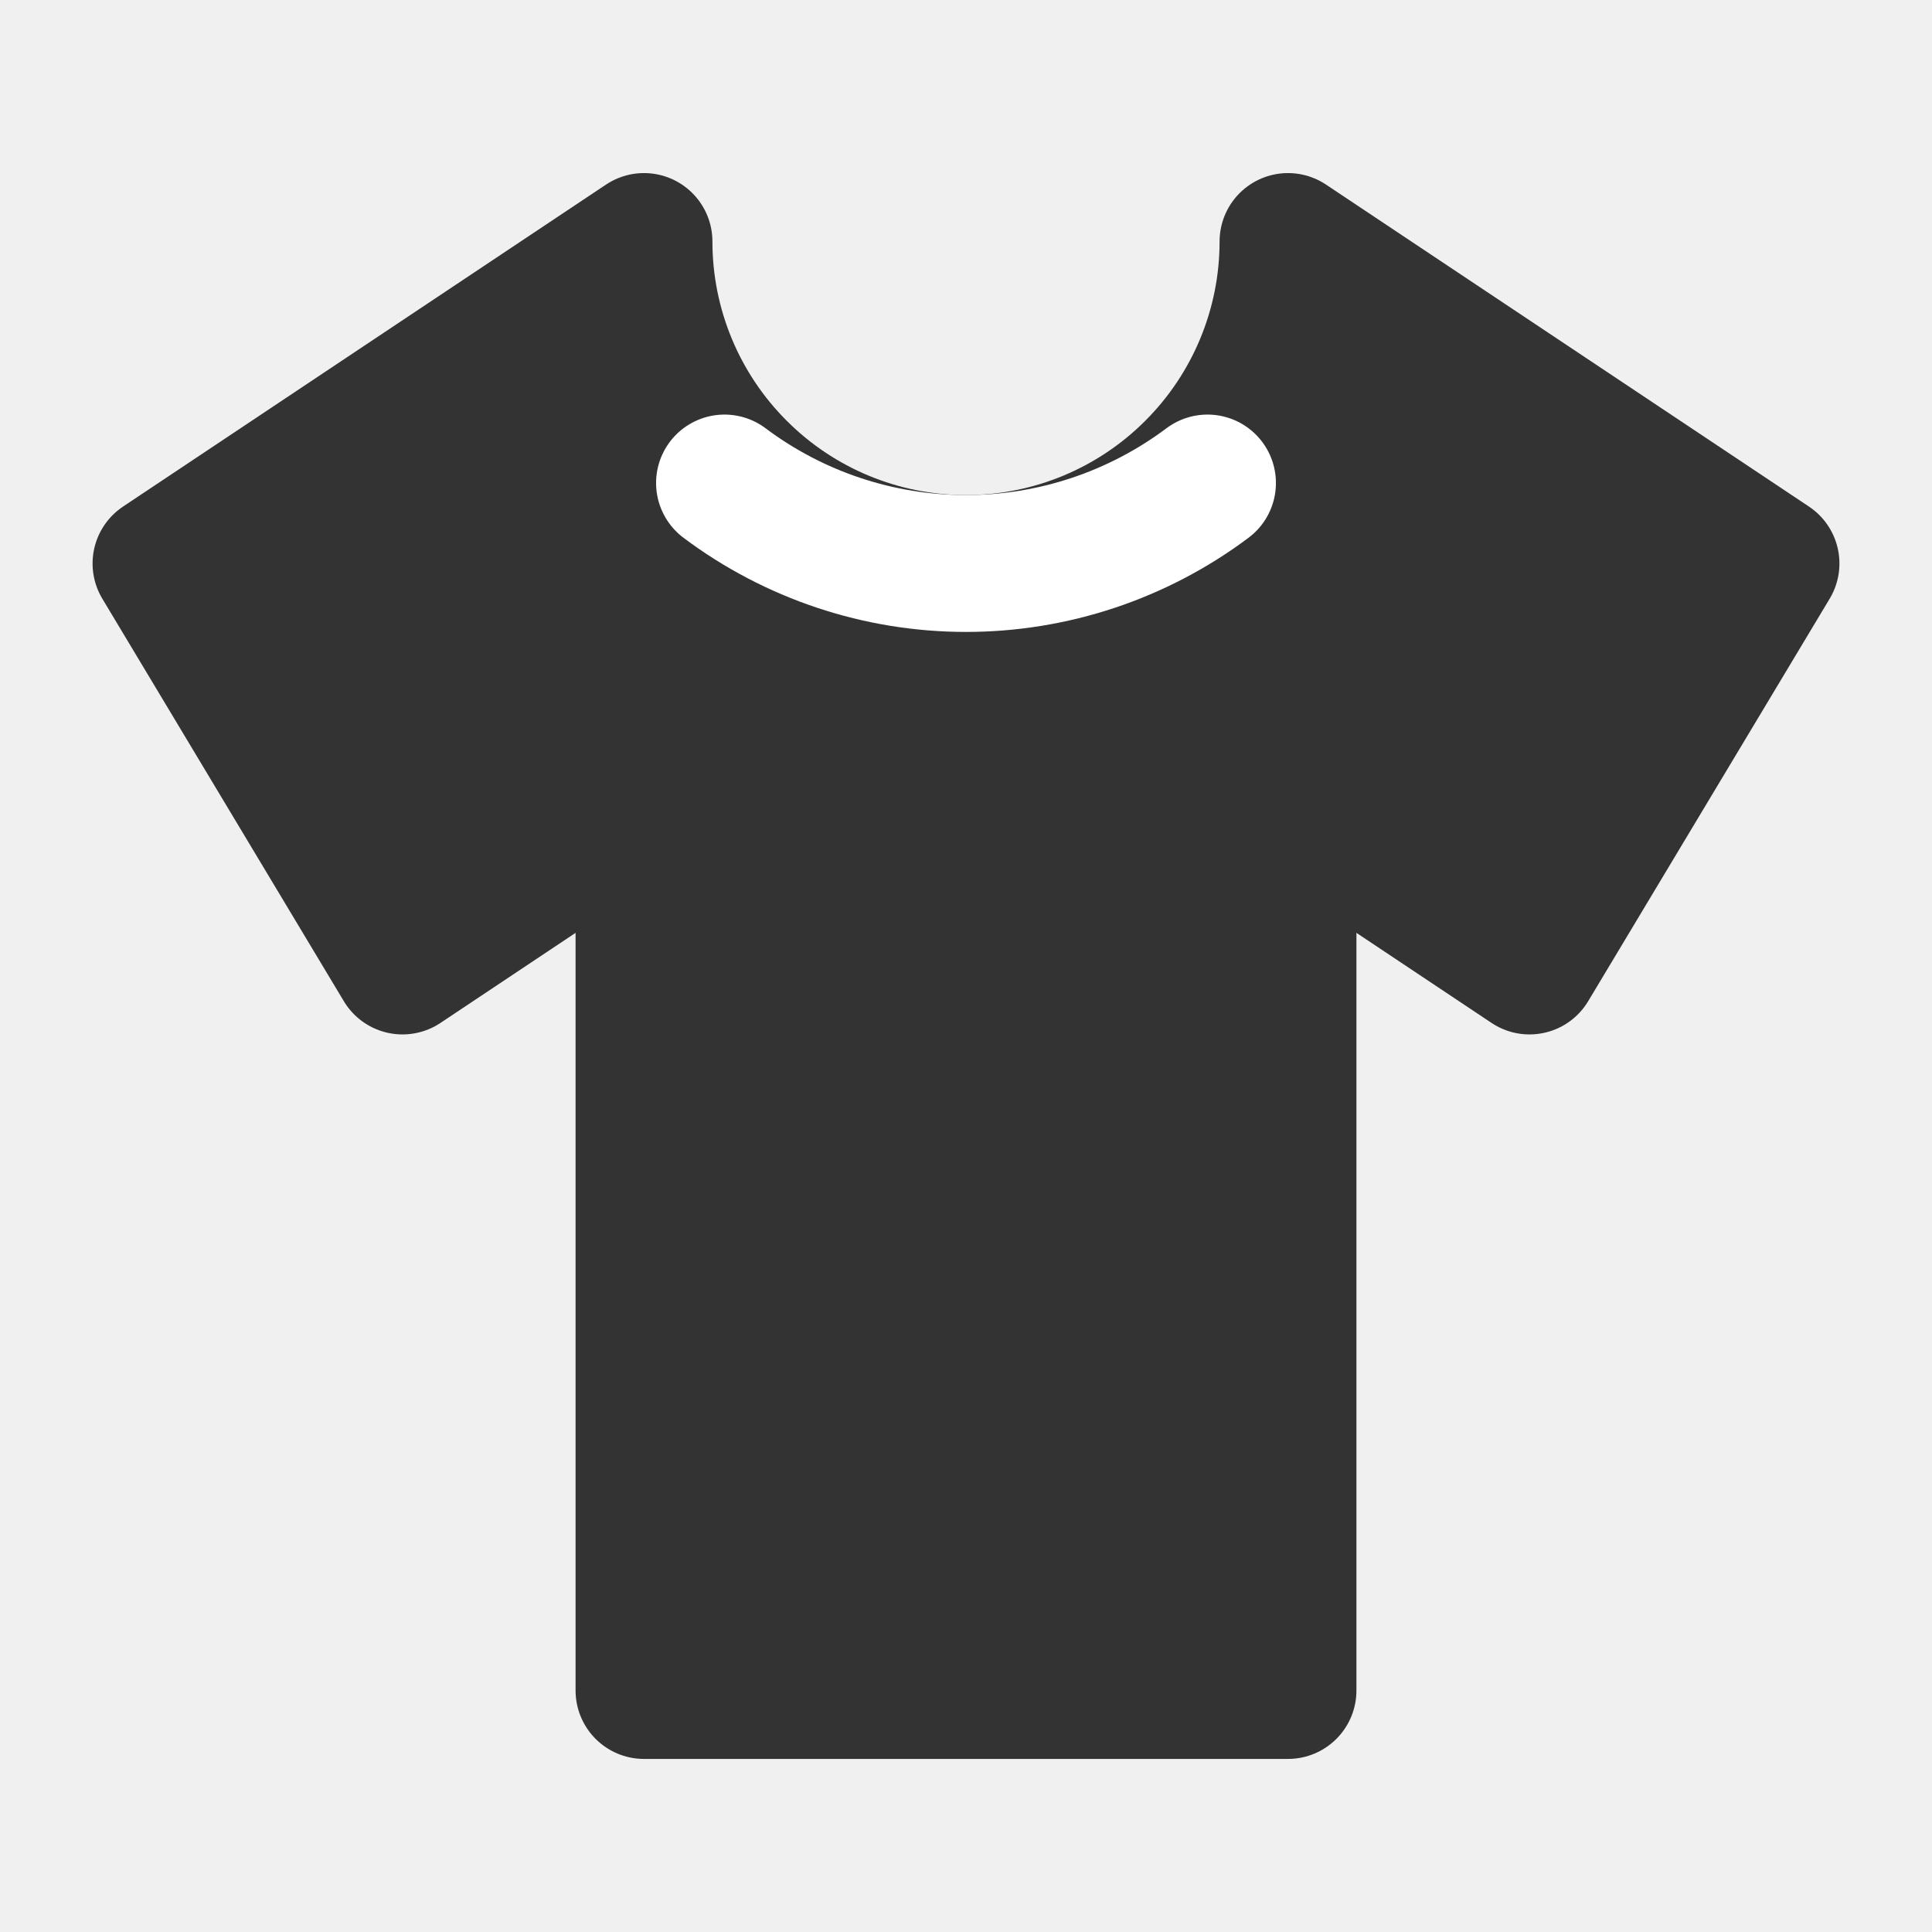
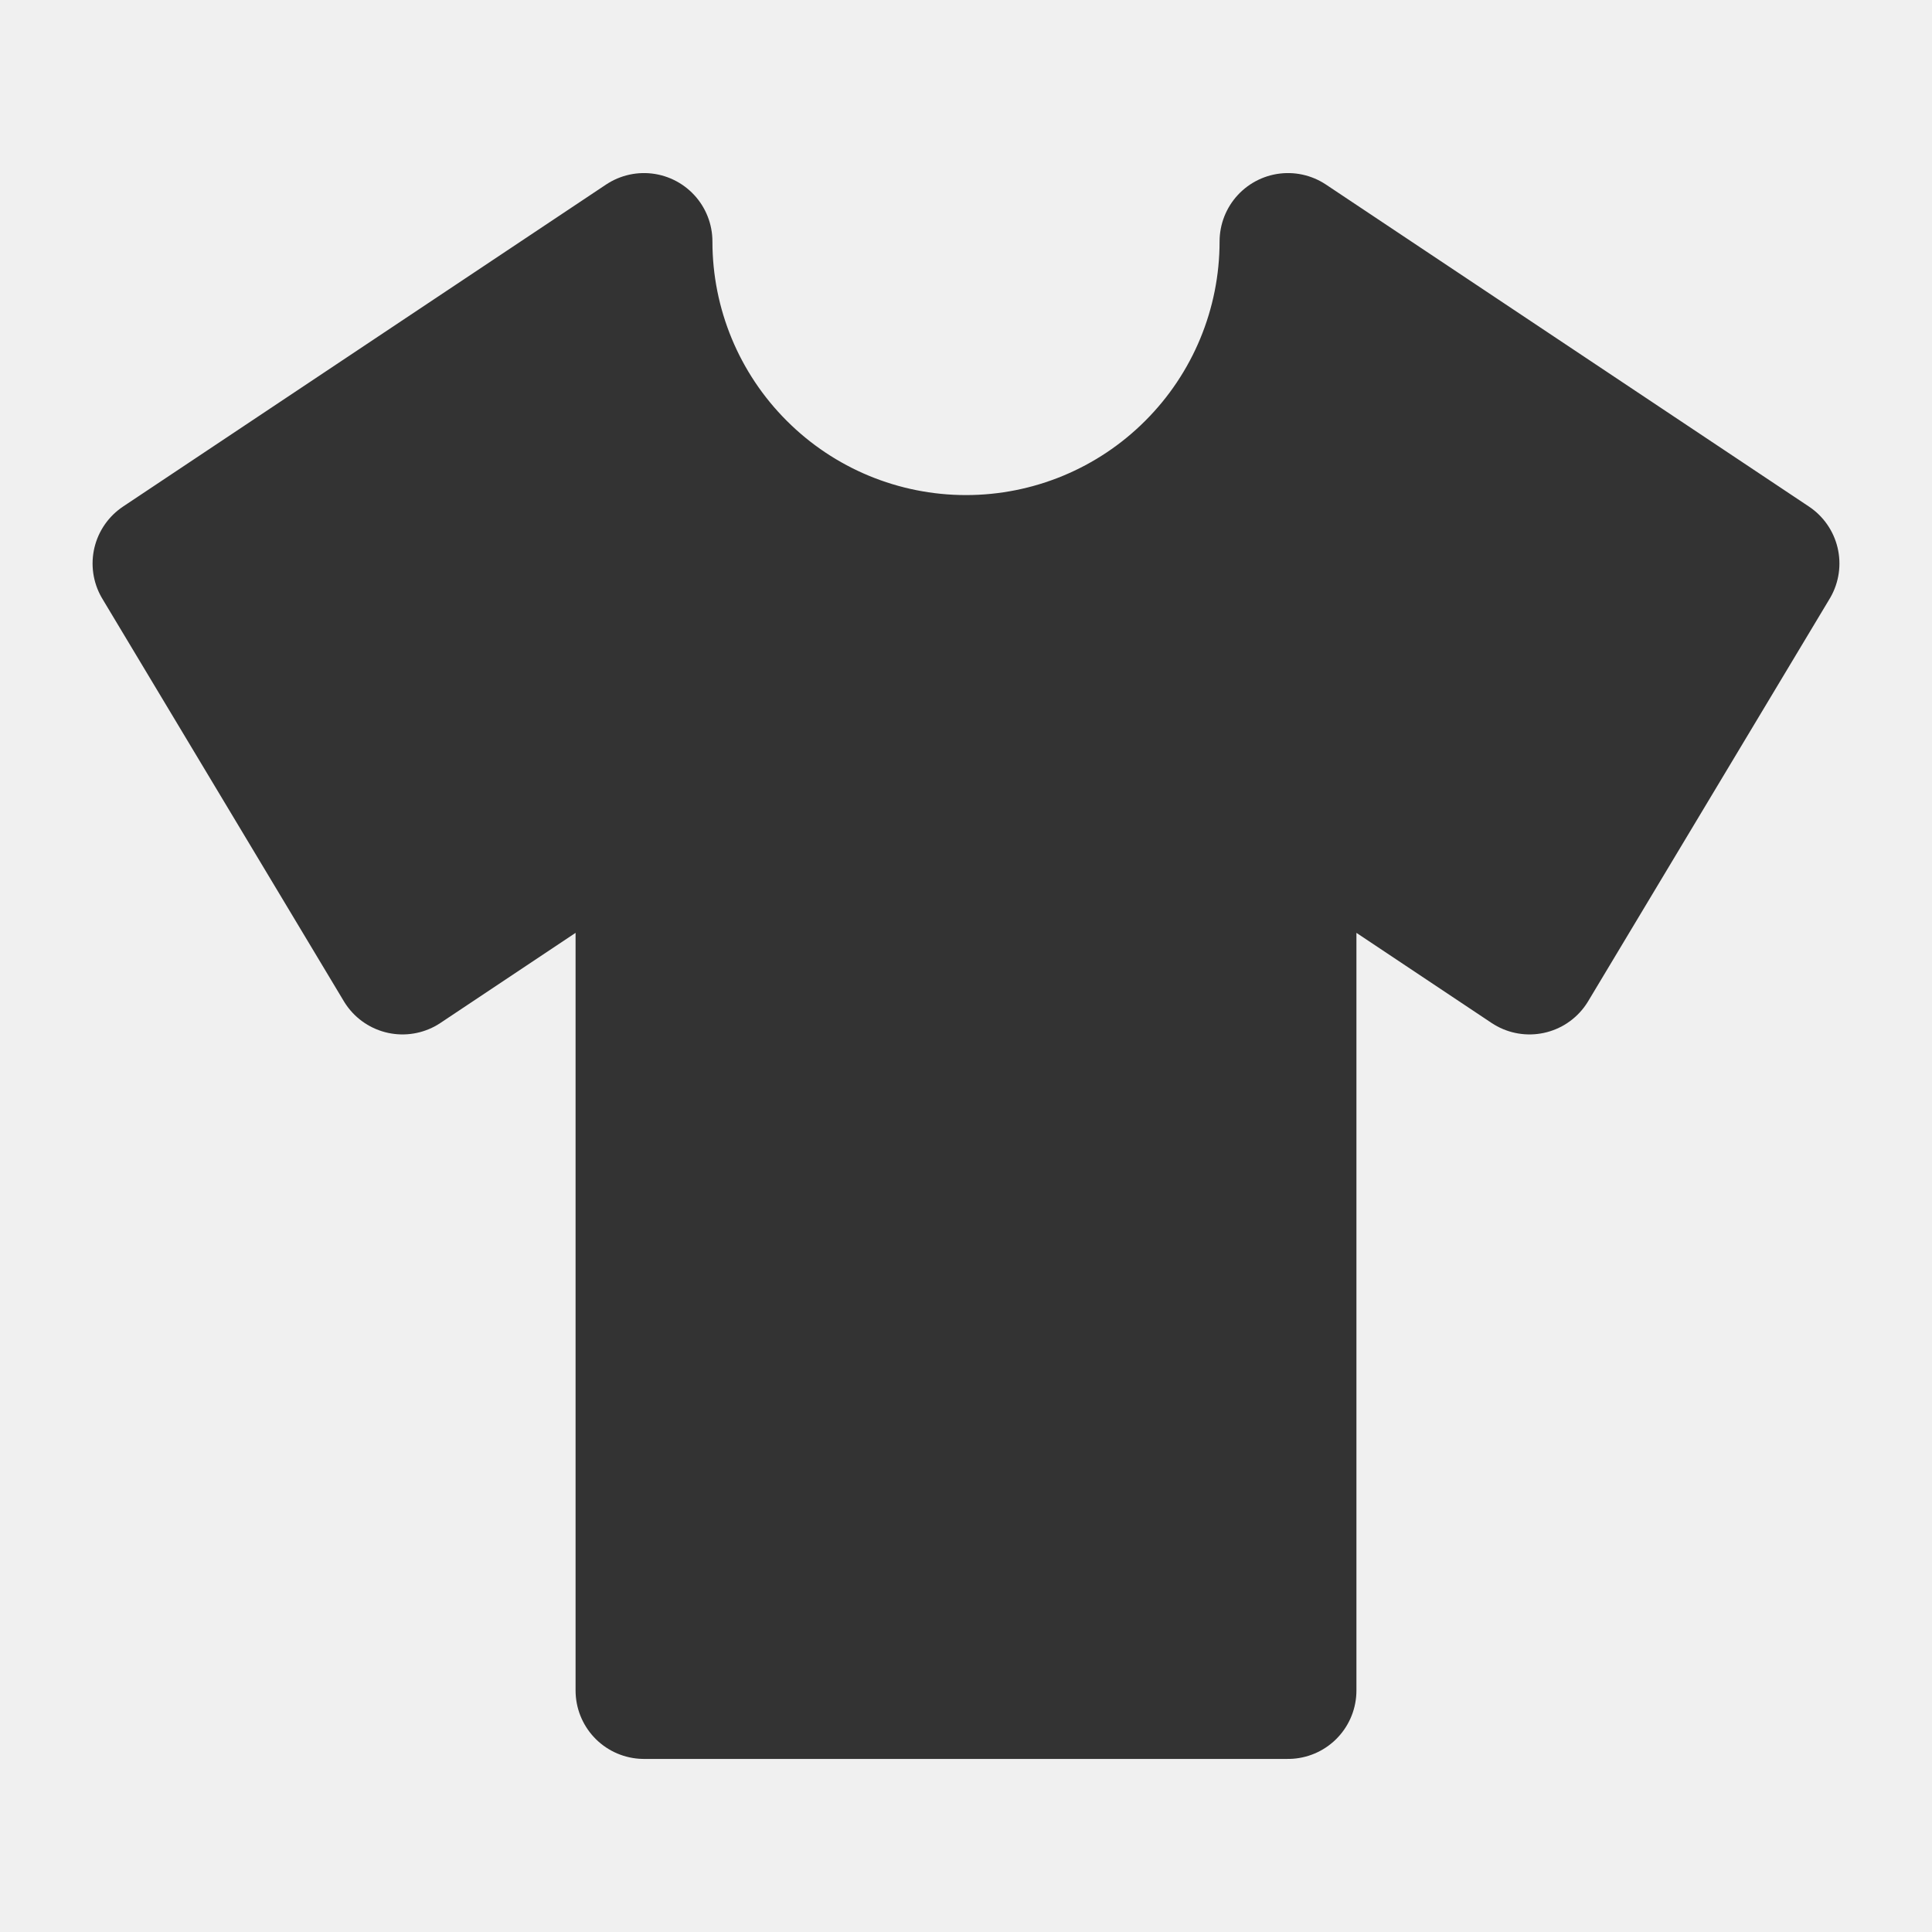
<svg xmlns="http://www.w3.org/2000/svg" width="24" height="24" viewBox="0 0 24 24" fill="none">
  <path d="M8 3L2 7L5 12L8 10V21H16V10L19 12L22 7L16 3C16 4.061 15.579 5.078 14.828 5.828C14.078 6.579 13.061 7 12 7C10.939 7 9.922 6.579 9.172 5.828C8.421 5.078 8 4.061 8 3Z" fill="#333333" stroke-width="1.7" vector-effect="non-scaling-stroke" stroke-linecap="round" stroke-linejoin="round" stroke="#333333" />
-   <path d="M9 6C9.865 6.649 10.918 7 12 7C13.082 7 14.134 6.649 15 6" stroke-width="1.7" vector-effect="non-scaling-stroke" stroke-linecap="round" stroke-linejoin="round" stroke="white" />
</svg>
